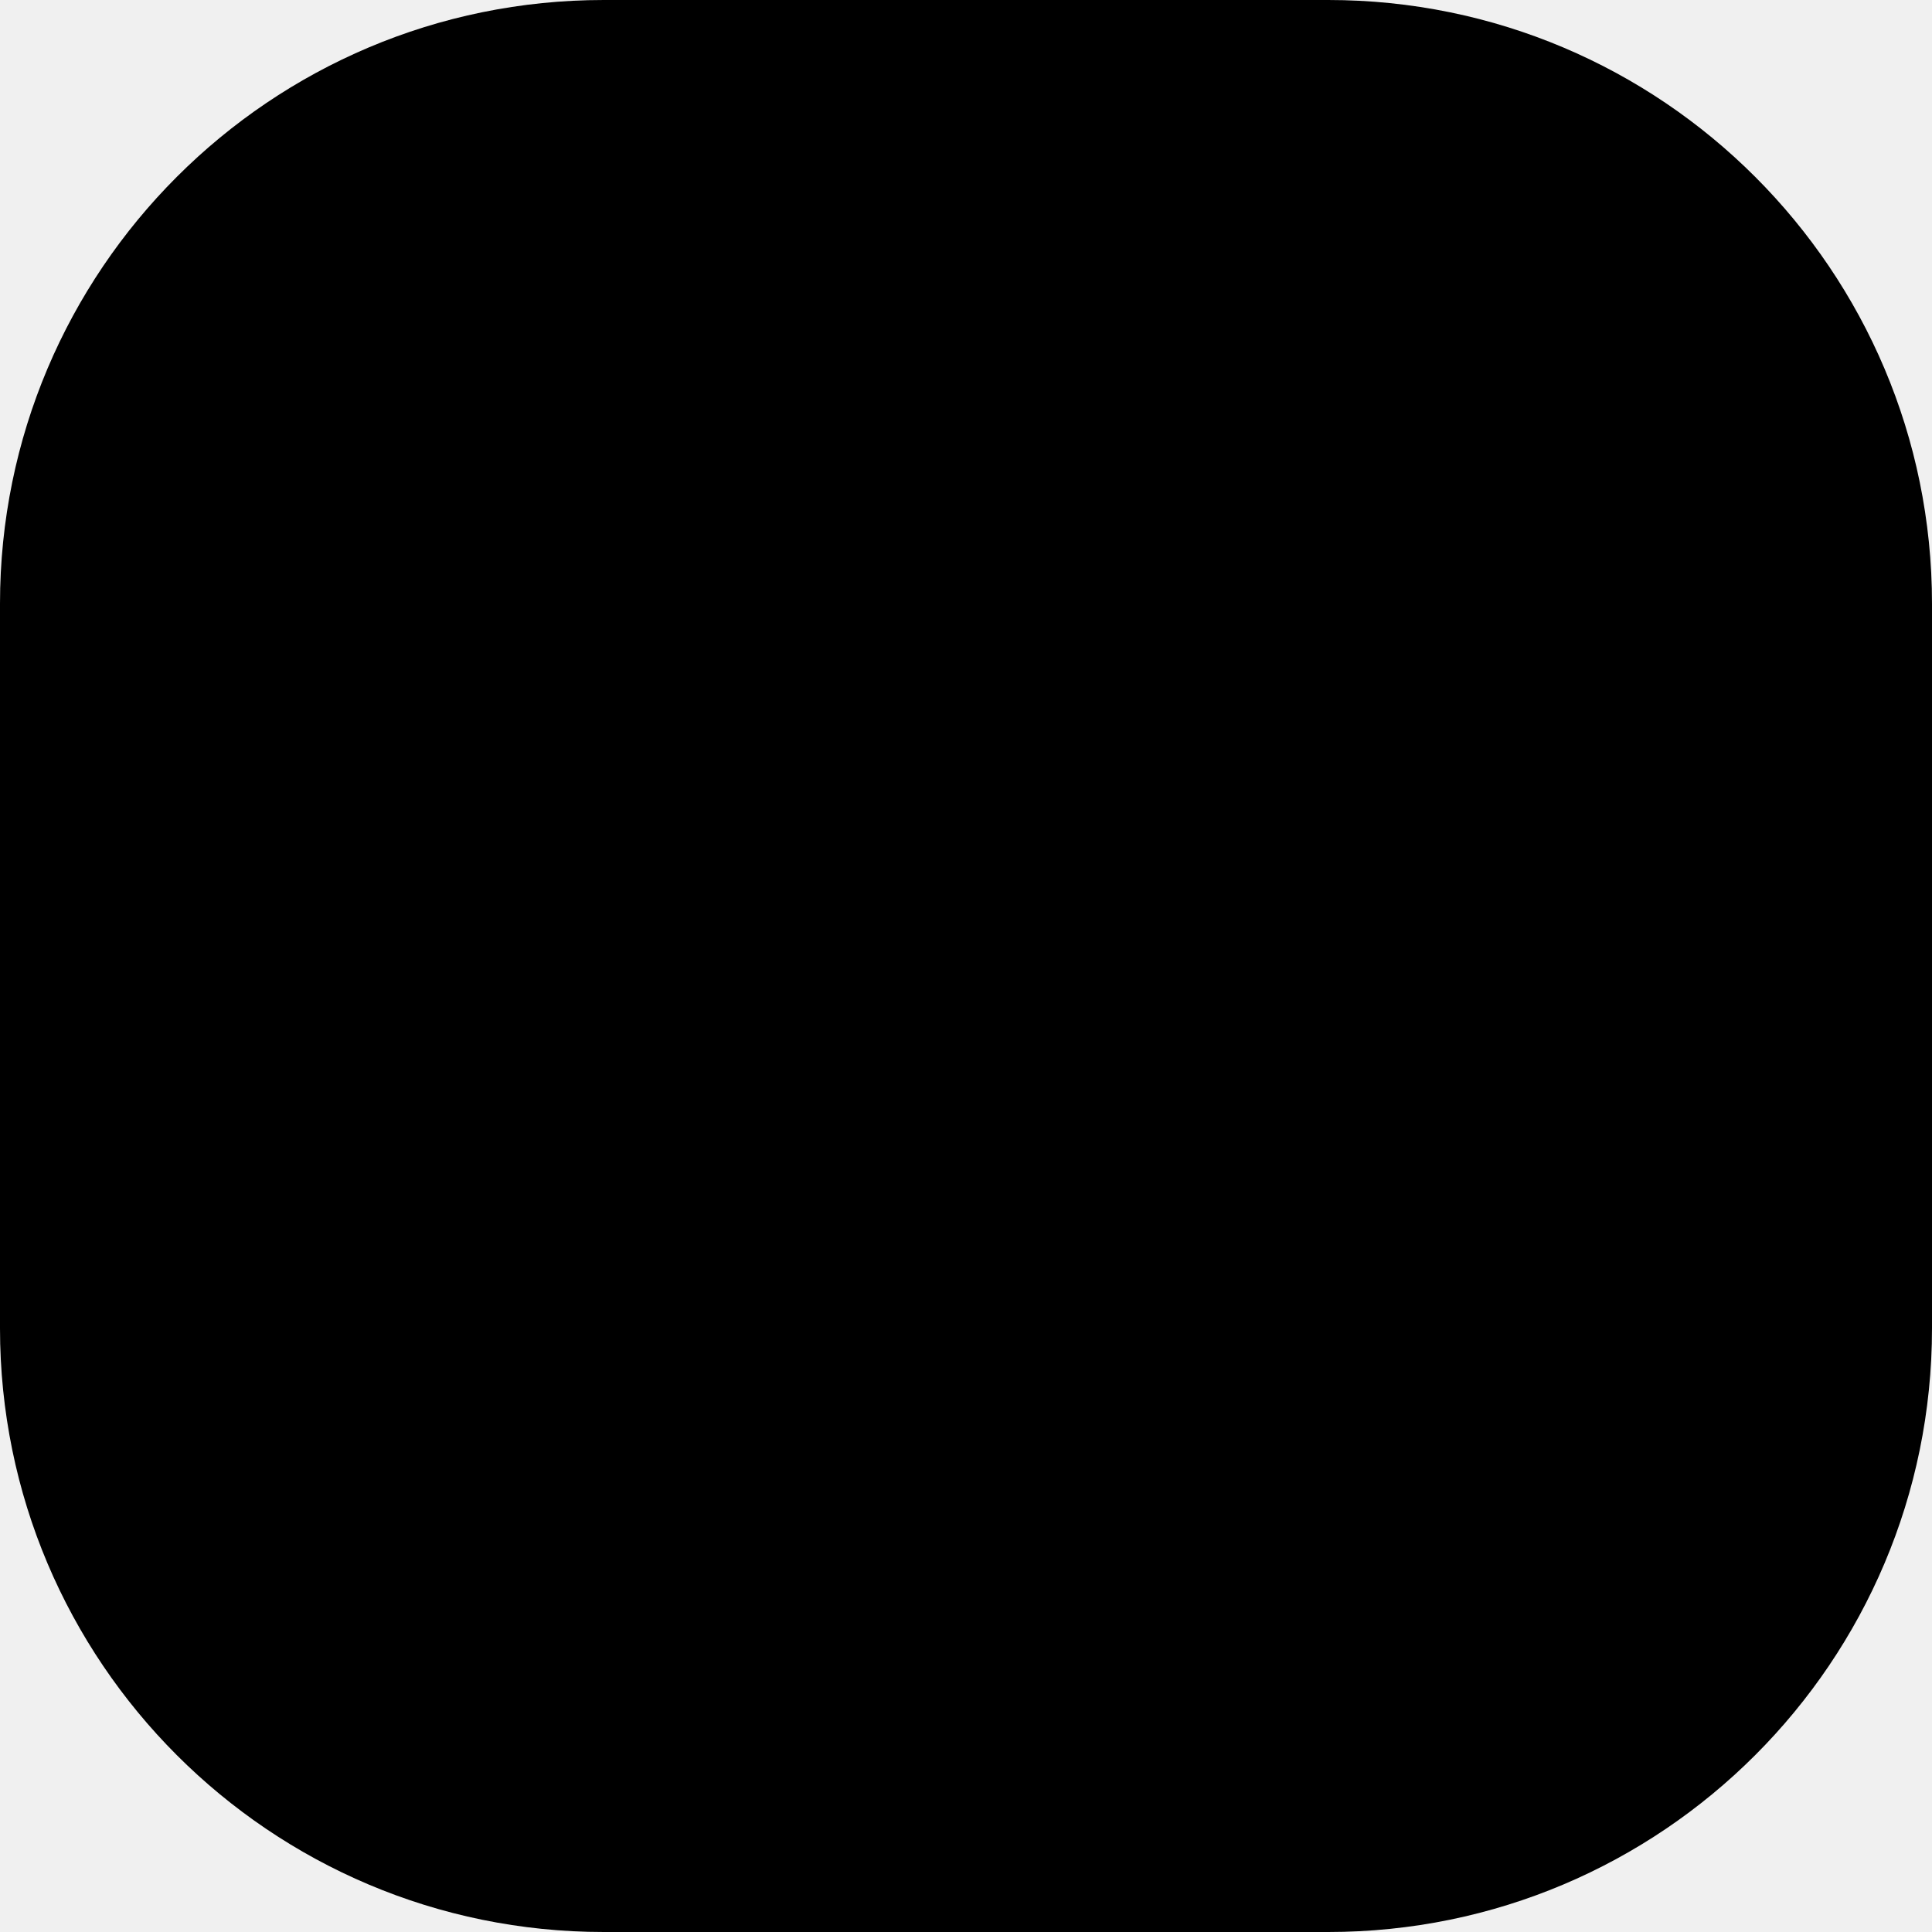
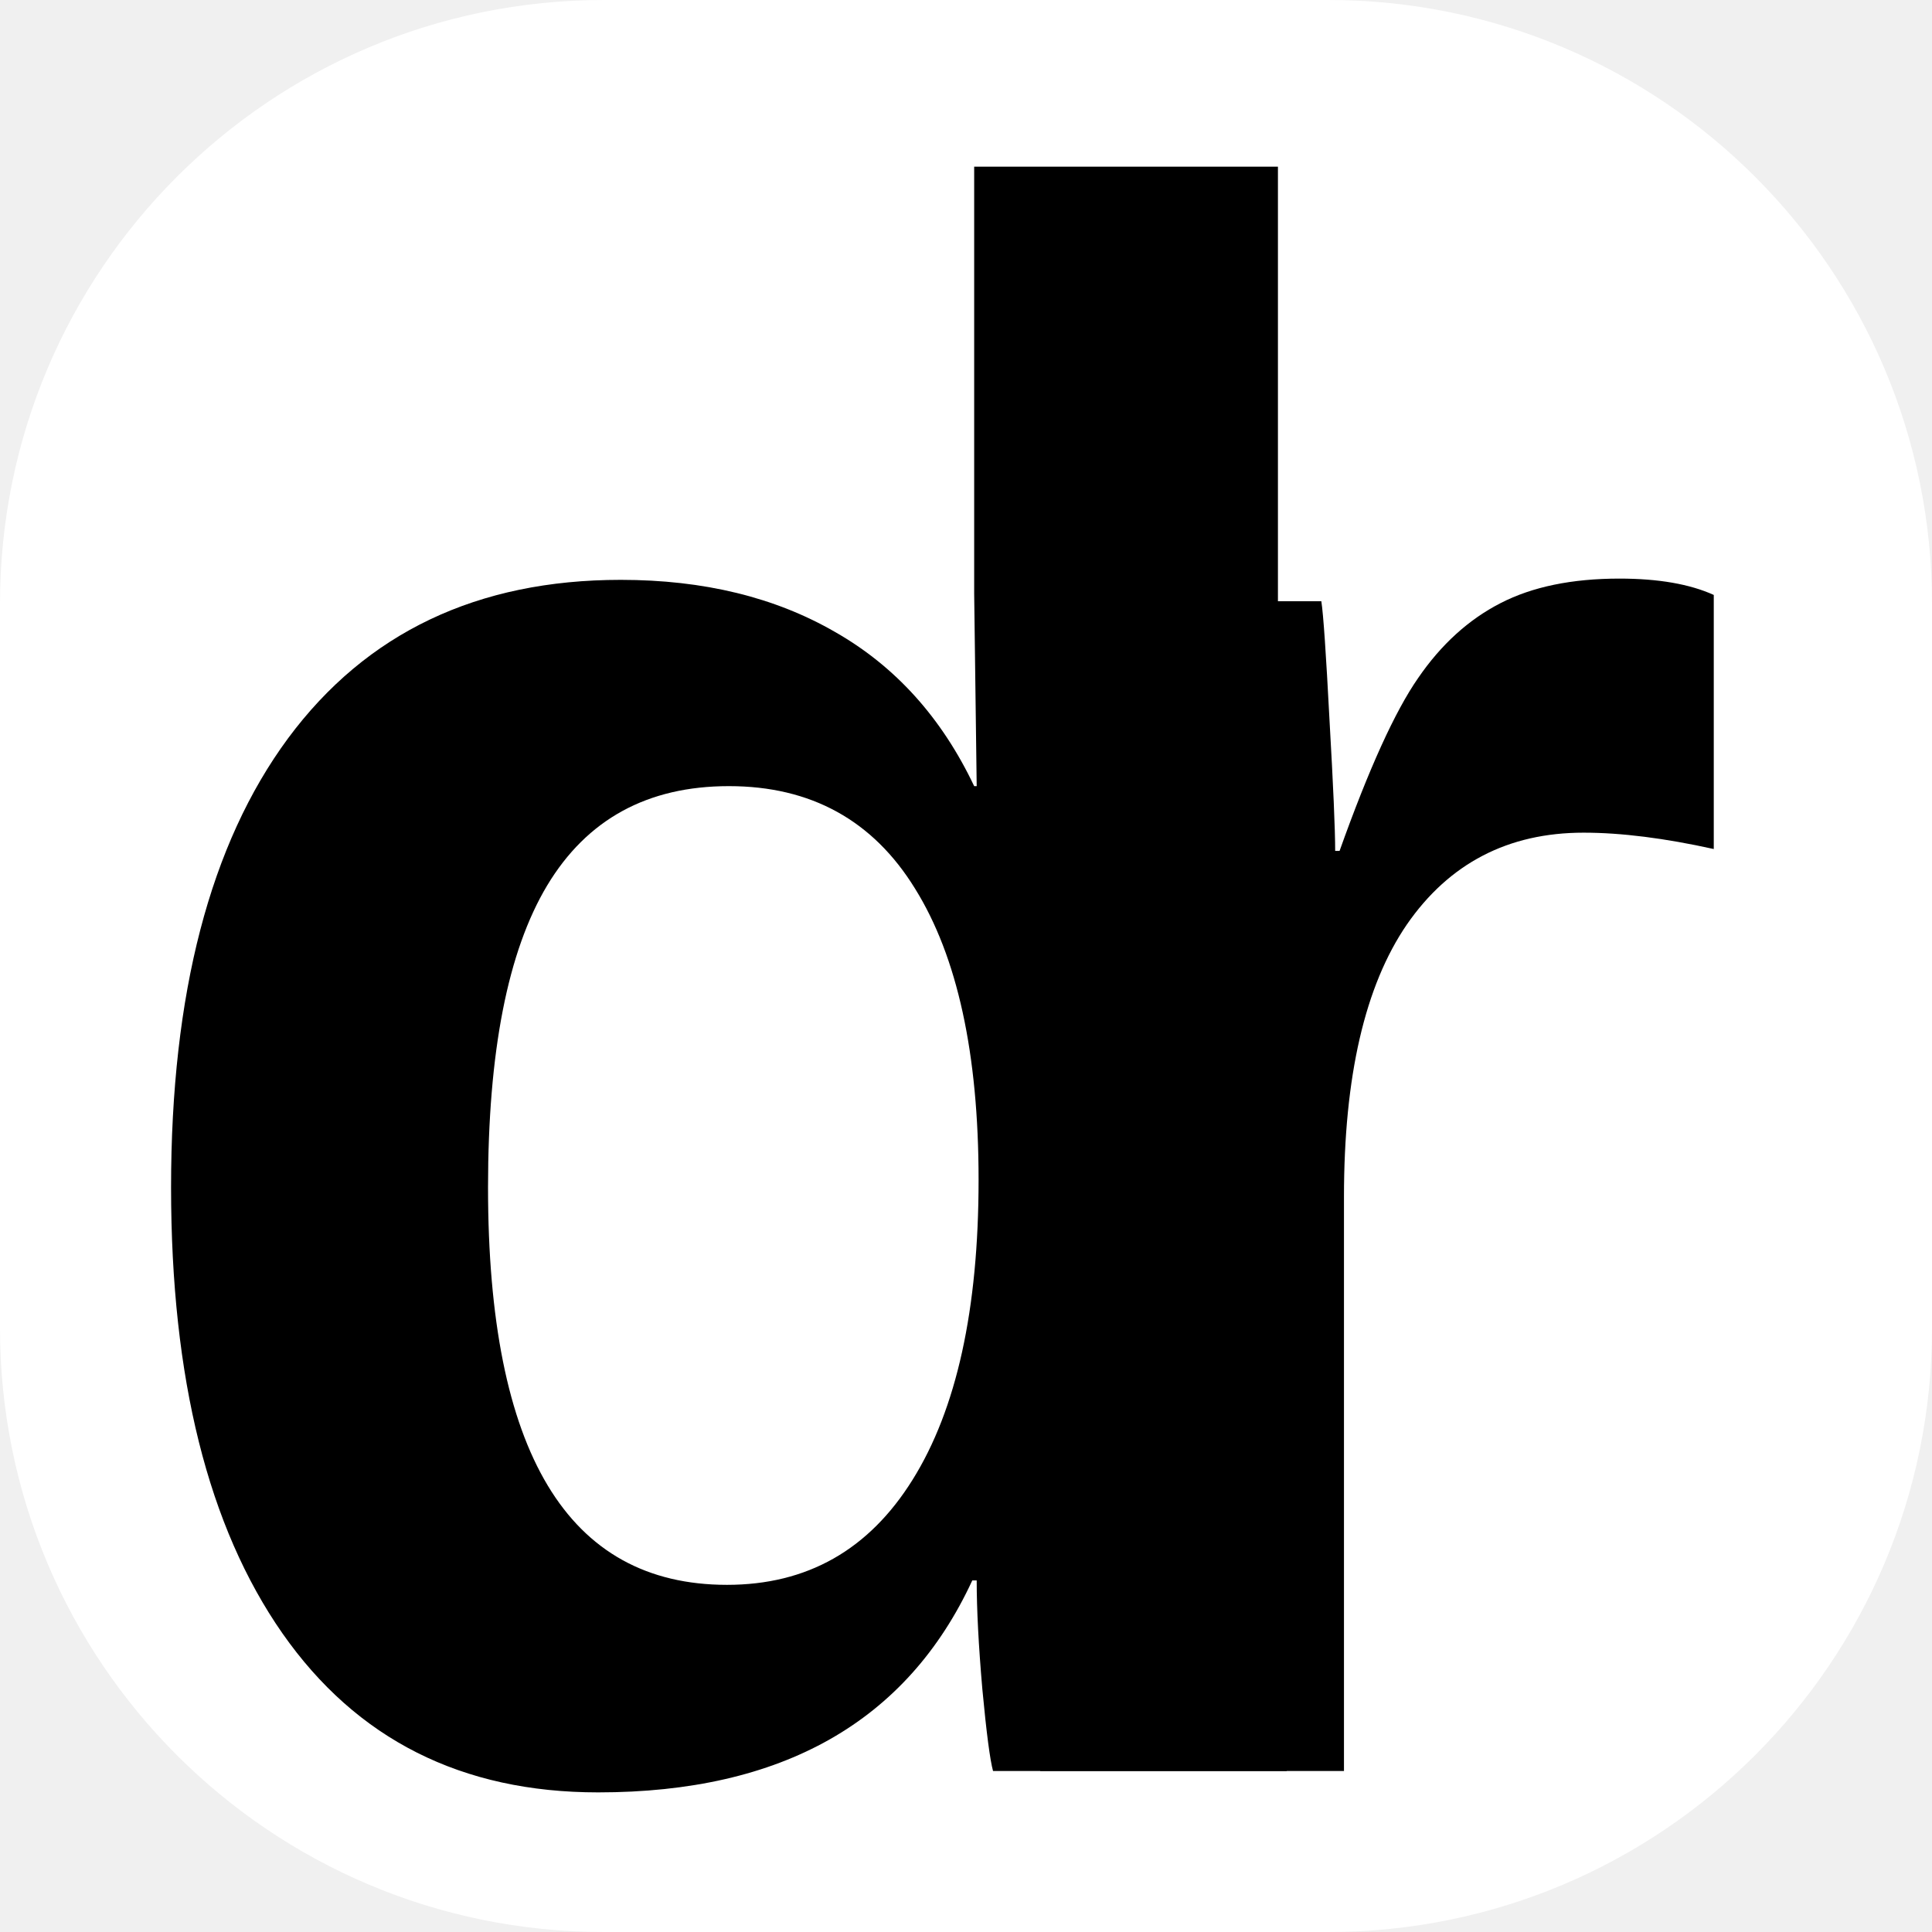
<svg xmlns="http://www.w3.org/2000/svg" width="48" height="48" viewBox="0 0 48 48">
  <style>
-         @media (prefers-color-scheme: dark) {
-         .bg { fill: black; }
-         .txt { fill: white; }
-         }
-         @media (prefers-color-scheme: light) {
        .bg { fill: white; }
        .txt { fill: black; }
-         }
    </style>
  <rect class="bg" x="0" y="0" width="48" height="48" rx="15" ry="15" />
  <text class="txt" x="2" y="44" font-family="Helvetica Neue, Arial, sans-serif" font-size="55" font-weight="bold">d</text>
  <text class="txt" x="22" y="44" font-family="Helvetica Neue, Arial, sans-serif" font-size="55" font-weight="bold">r</text>
</svg>
